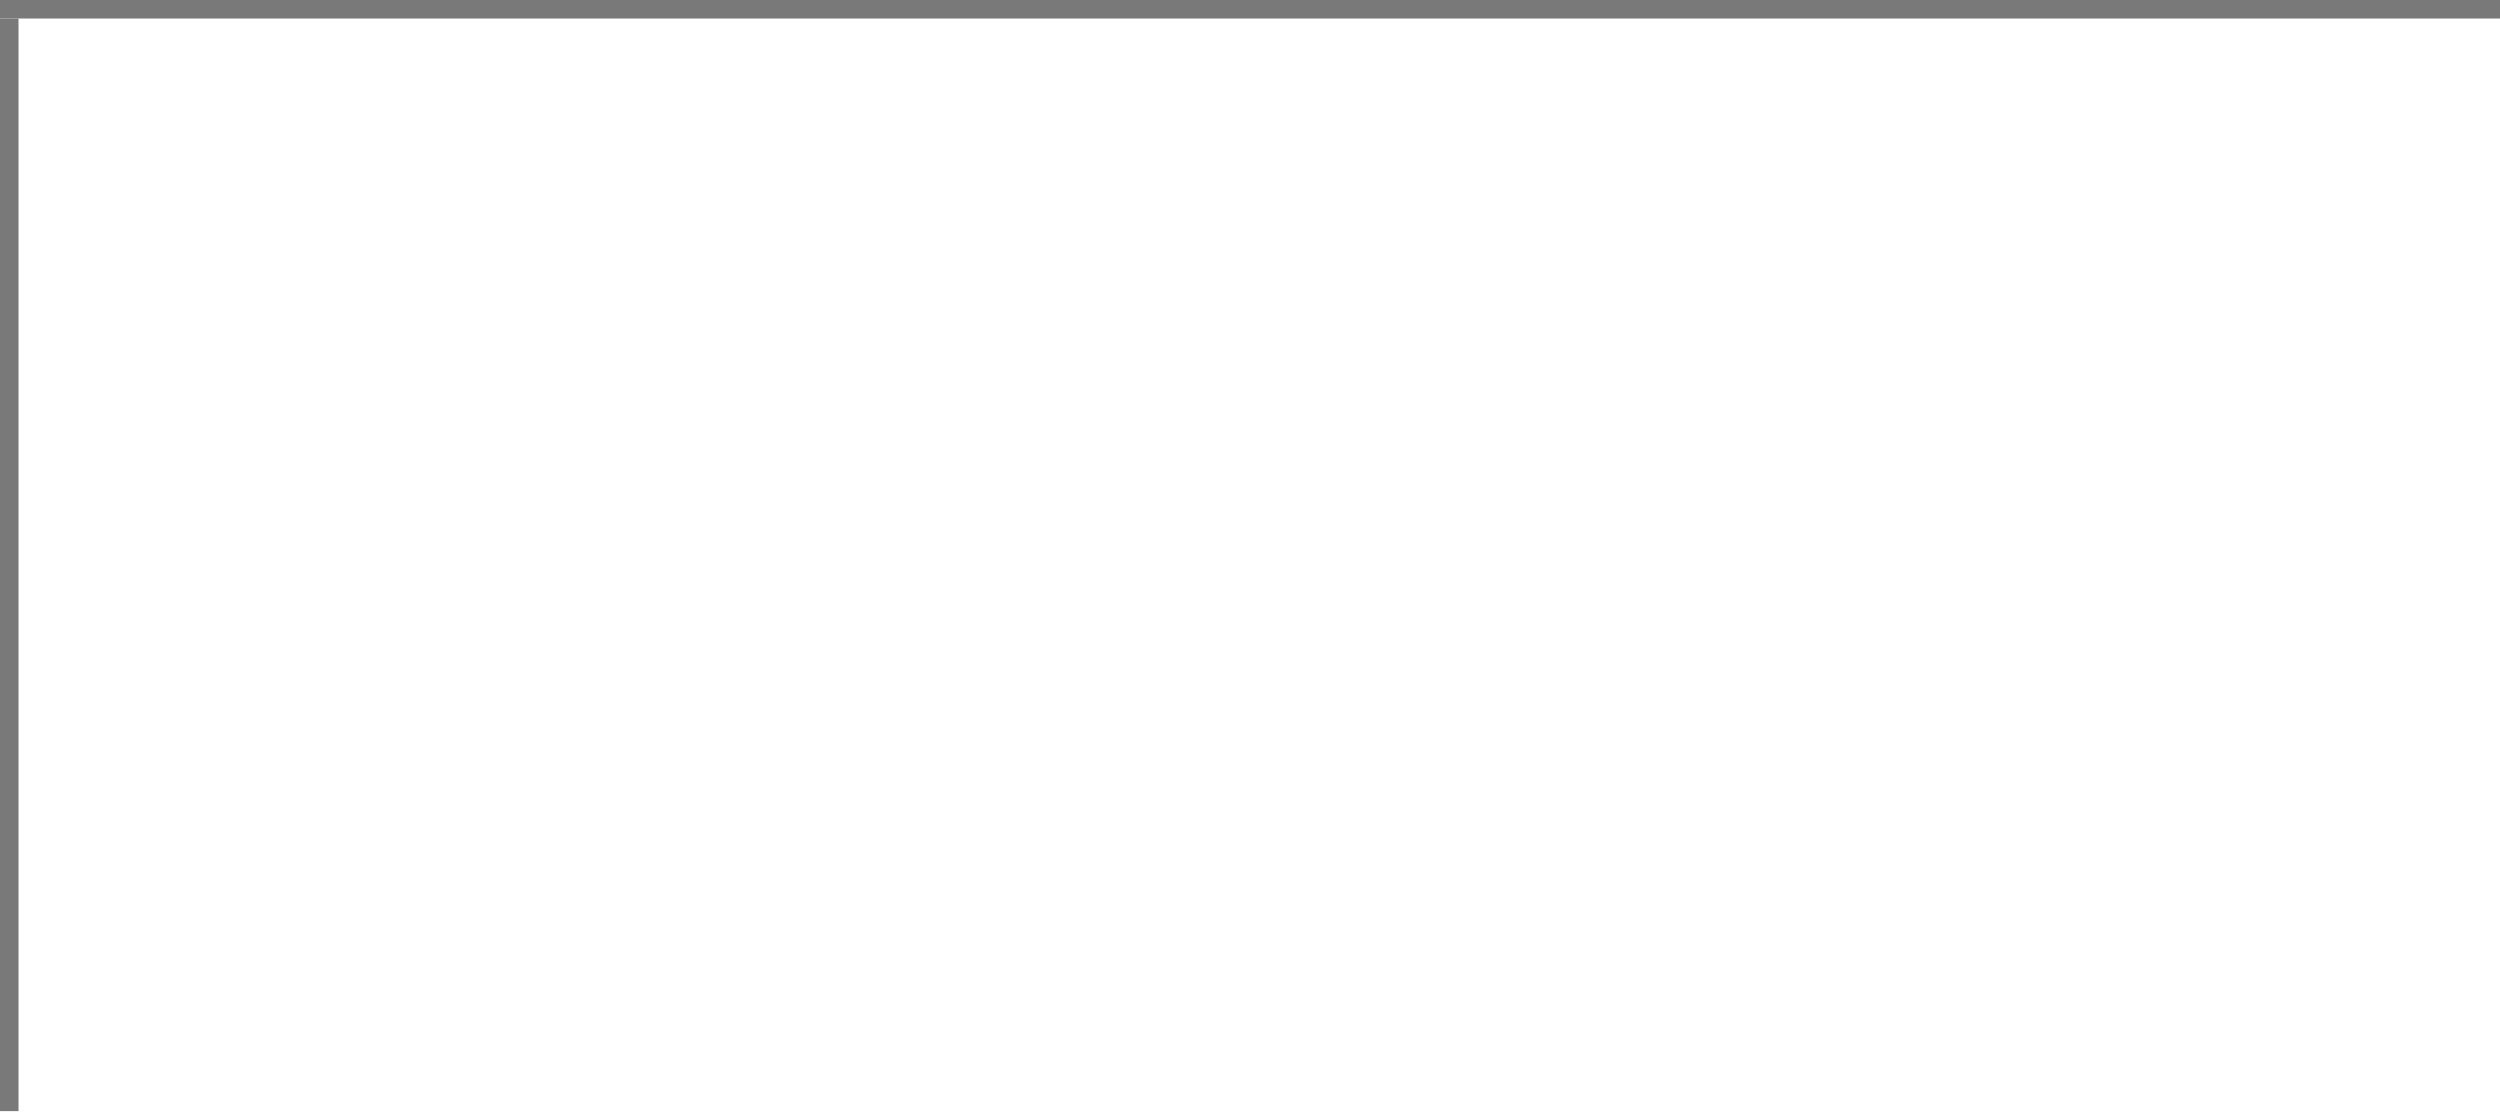
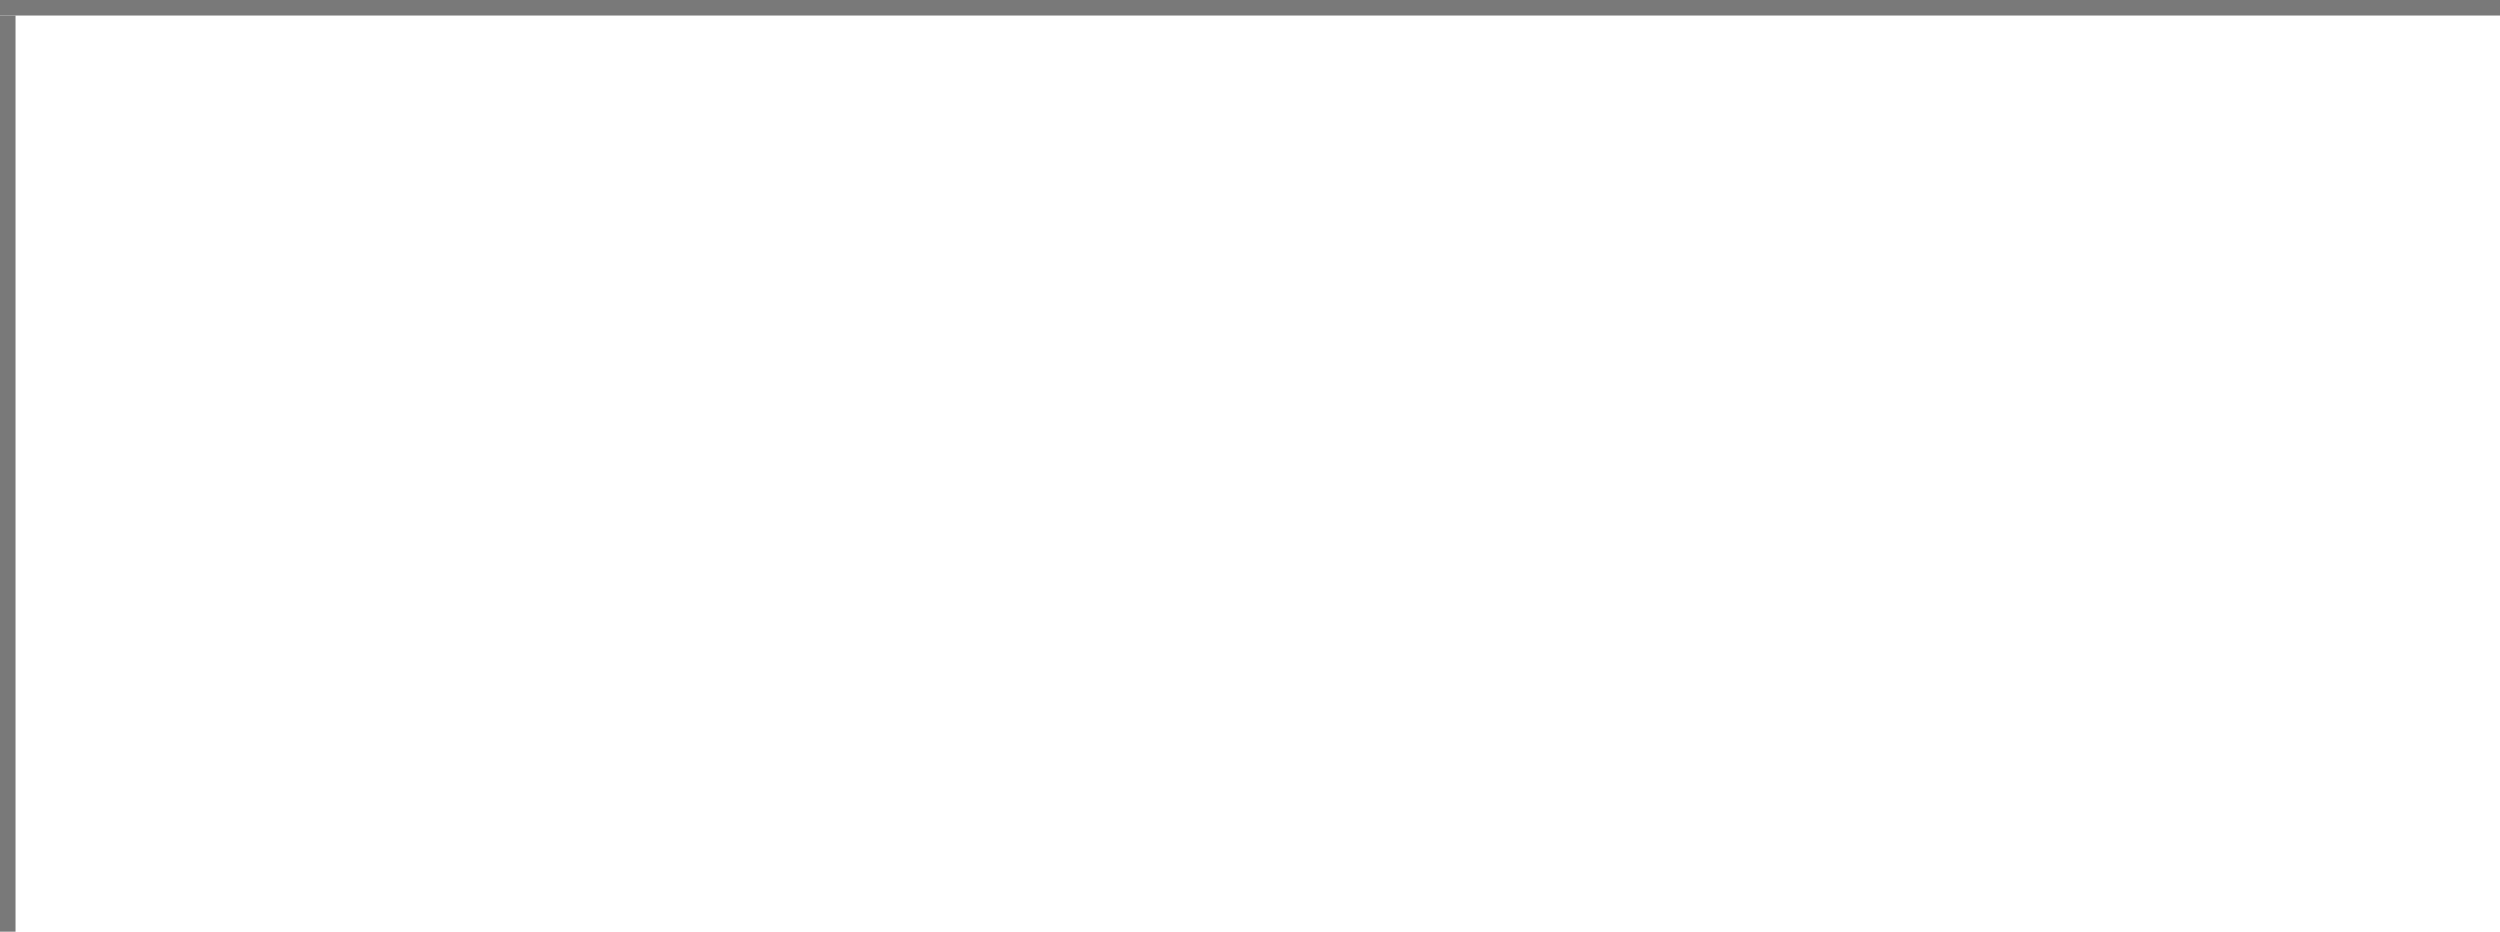
- <svg xmlns="http://www.w3.org/2000/svg" version="1.1" width="135px" height="60px" viewBox="312 30 135 60">
-   <path d="M 1 1  L 135 1  L 135 60  L 1 60  L 1 1  Z " fill-rule="nonzero" fill="rgba(255, 255, 255, 1)" stroke="none" transform="matrix(1 0 0 1 312 30 )" class="fill" />
-   <path d="M 0.5 1  L 0.5 60  " stroke-width="1" stroke-dasharray="0" stroke="rgba(121, 121, 121, 1)" fill="none" transform="matrix(1 0 0 1 312 30 )" class="stroke" />
-   <path d="M 0 0.5  L 135 0.5  " stroke-width="1" stroke-dasharray="0" stroke="rgba(121, 121, 121, 1)" fill="none" transform="matrix(1 0 0 1 312 30 )" class="stroke" />
+ <svg xmlns="http://www.w3.org/2000/svg" version="1.1" width="161px" height="60px" viewBox="32 30 161 60">
+   <path d="M 1 1  L 161 1  L 161 60  L 1 60  L 1 1  Z " fill-rule="nonzero" fill="rgba(255, 255, 255, 1)" stroke="none" transform="matrix(1 0 0 1 32 30 )" class="fill" />
+   <path d="M 0.5 1  L 0.5 60  " stroke-width="1" stroke-dasharray="0" stroke="rgba(121, 121, 121, 1)" fill="none" transform="matrix(1 0 0 1 32 30 )" class="stroke" />
+   <path d="M 0 0.5  L 161 0.5  " stroke-width="1" stroke-dasharray="0" stroke="rgba(121, 121, 121, 1)" fill="none" transform="matrix(1 0 0 1 32 30 )" class="stroke" />
</svg>
